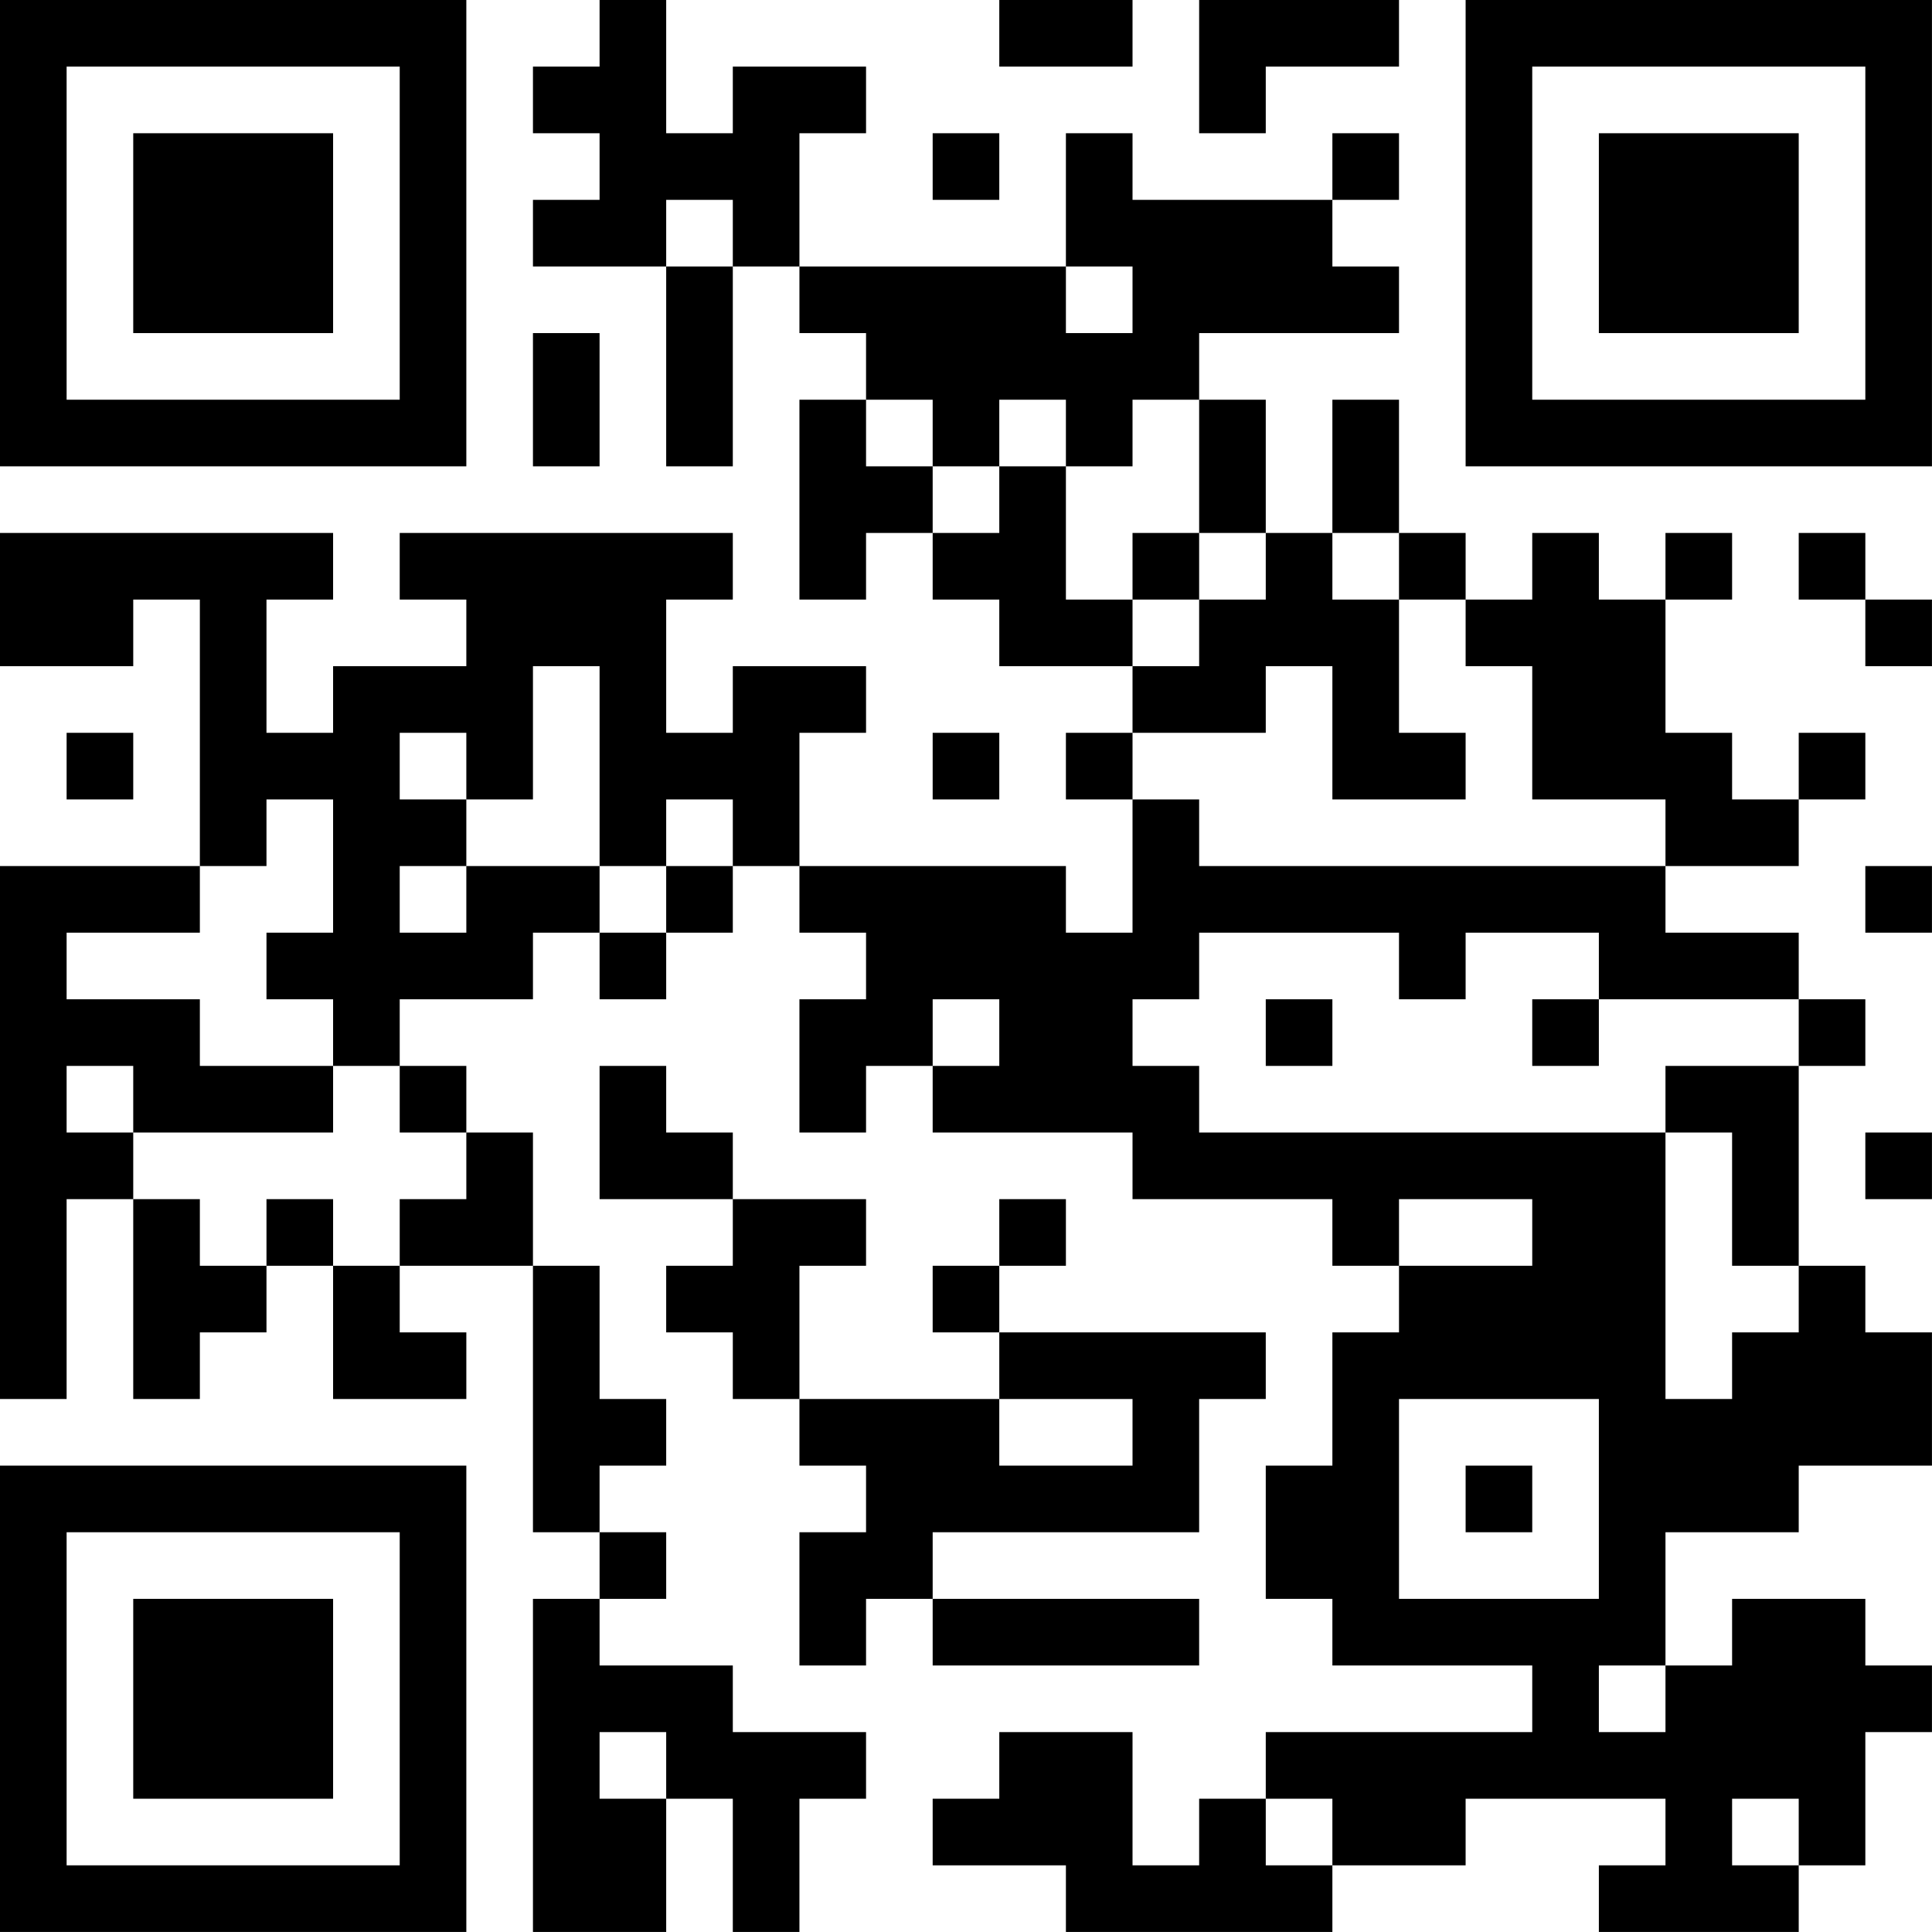
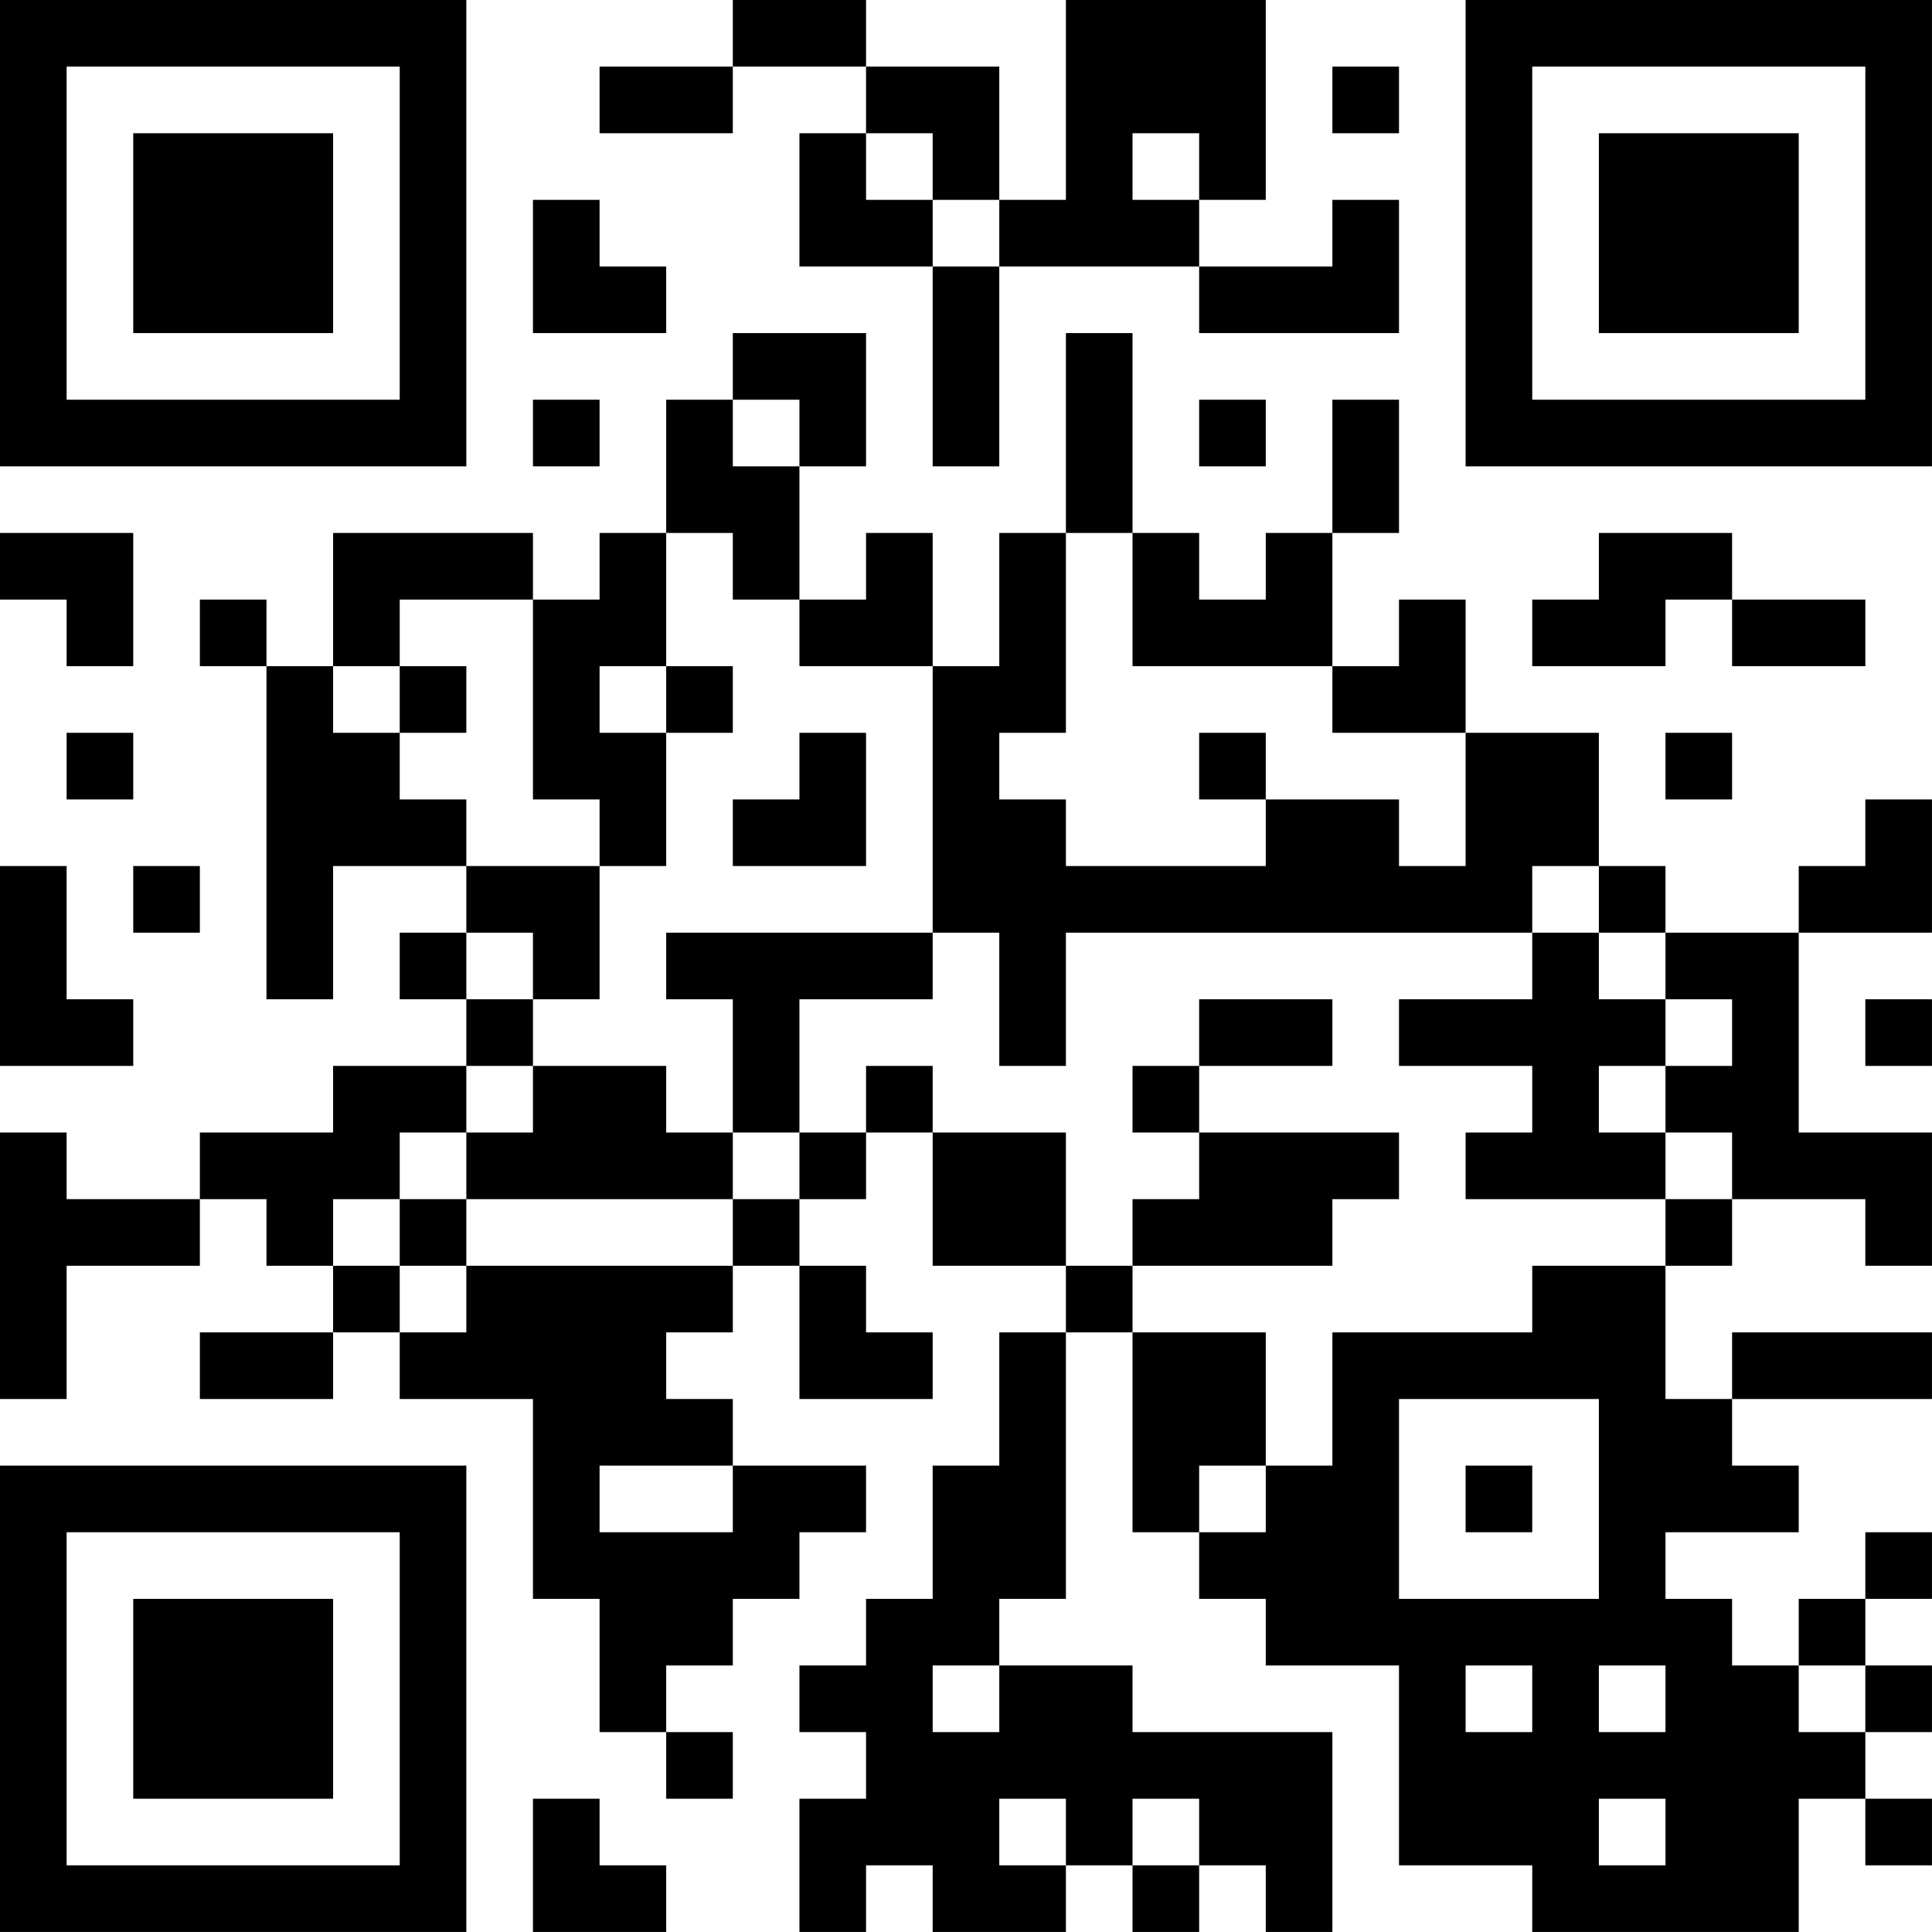
<svg xmlns="http://www.w3.org/2000/svg" version="1.1" width="500" height="500" viewBox="0 0 500 500">
  <rect x="0" y="0" width="500" height="500" fill="#ffffff" />
  <g transform="scale(17.241)">
    <g transform="translate(0,0)">
-       <path fill-rule="evenodd" d="M9 0L9 1L8 1L8 2L9 2L9 3L8 3L8 4L10 4L10 7L11 7L11 4L12 4L12 5L13 5L13 6L12 6L12 9L13 9L13 8L14 8L14 9L15 9L15 10L17 10L17 11L16 11L16 12L17 12L17 14L16 14L16 13L12 13L12 11L13 11L13 10L11 10L11 11L10 11L10 9L11 9L11 8L6 8L6 9L7 9L7 10L5 10L5 11L4 11L4 9L5 9L5 8L0 8L0 10L2 10L2 9L3 9L3 13L0 13L0 21L1 21L1 18L2 18L2 21L3 21L3 20L4 20L4 19L5 19L5 21L7 21L7 20L6 20L6 19L8 19L8 23L9 23L9 24L8 24L8 29L10 29L10 27L11 27L11 29L12 29L12 27L13 27L13 26L11 26L11 25L9 25L9 24L10 24L10 23L9 23L9 22L10 22L10 21L9 21L9 19L8 19L8 17L7 17L7 16L6 16L6 15L8 15L8 14L9 14L9 15L10 15L10 14L11 14L11 13L12 13L12 14L13 14L13 15L12 15L12 17L13 17L13 16L14 16L14 17L17 17L17 18L20 18L20 19L21 19L21 20L20 20L20 22L19 22L19 24L20 24L20 25L23 25L23 26L19 26L19 27L18 27L18 28L17 28L17 26L15 26L15 27L14 27L14 28L16 28L16 29L20 29L20 28L22 28L22 27L25 27L25 28L24 28L24 29L27 29L27 28L28 28L28 26L29 26L29 25L28 25L28 24L26 24L26 25L25 25L25 23L27 23L27 22L29 22L29 20L28 20L28 19L27 19L27 16L28 16L28 15L27 15L27 14L25 14L25 13L27 13L27 12L28 12L28 11L27 11L27 12L26 12L26 11L25 11L25 9L26 9L26 8L25 8L25 9L24 9L24 8L23 8L23 9L22 9L22 8L21 8L21 6L20 6L20 8L19 8L19 6L18 6L18 5L21 5L21 4L20 4L20 3L21 3L21 2L20 2L20 3L17 3L17 2L16 2L16 4L12 4L12 2L13 2L13 1L11 1L11 2L10 2L10 0ZM15 0L15 1L17 1L17 0ZM18 0L18 2L19 2L19 1L21 1L21 0ZM14 2L14 3L15 3L15 2ZM10 3L10 4L11 4L11 3ZM16 4L16 5L17 5L17 4ZM8 5L8 7L9 7L9 5ZM13 6L13 7L14 7L14 8L15 8L15 7L16 7L16 9L17 9L17 10L18 10L18 9L19 9L19 8L18 8L18 6L17 6L17 7L16 7L16 6L15 6L15 7L14 7L14 6ZM17 8L17 9L18 9L18 8ZM20 8L20 9L21 9L21 11L22 11L22 12L20 12L20 10L19 10L19 11L17 11L17 12L18 12L18 13L25 13L25 12L23 12L23 10L22 10L22 9L21 9L21 8ZM27 8L27 9L28 9L28 10L29 10L29 9L28 9L28 8ZM8 10L8 12L7 12L7 11L6 11L6 12L7 12L7 13L6 13L6 14L7 14L7 13L9 13L9 14L10 14L10 13L11 13L11 12L10 12L10 13L9 13L9 10ZM1 11L1 12L2 12L2 11ZM14 11L14 12L15 12L15 11ZM4 12L4 13L3 13L3 14L1 14L1 15L3 15L3 16L5 16L5 17L2 17L2 16L1 16L1 17L2 17L2 18L3 18L3 19L4 19L4 18L5 18L5 19L6 19L6 18L7 18L7 17L6 17L6 16L5 16L5 15L4 15L4 14L5 14L5 12ZM28 13L28 14L29 14L29 13ZM18 14L18 15L17 15L17 16L18 16L18 17L25 17L25 21L26 21L26 20L27 20L27 19L26 19L26 17L25 17L25 16L27 16L27 15L24 15L24 14L22 14L22 15L21 15L21 14ZM14 15L14 16L15 16L15 15ZM19 15L19 16L20 16L20 15ZM23 15L23 16L24 16L24 15ZM9 16L9 18L11 18L11 19L10 19L10 20L11 20L11 21L12 21L12 22L13 22L13 23L12 23L12 25L13 25L13 24L14 24L14 25L18 25L18 24L14 24L14 23L18 23L18 21L19 21L19 20L15 20L15 19L16 19L16 18L15 18L15 19L14 19L14 20L15 20L15 21L12 21L12 19L13 19L13 18L11 18L11 17L10 17L10 16ZM28 17L28 18L29 18L29 17ZM21 18L21 19L23 19L23 18ZM15 21L15 22L17 22L17 21ZM21 21L21 24L24 24L24 21ZM22 22L22 23L23 23L23 22ZM24 25L24 26L25 26L25 25ZM9 26L9 27L10 27L10 26ZM19 27L19 28L20 28L20 27ZM26 27L26 28L27 28L27 27ZM0 0L0 7L7 7L7 0ZM1 1L1 6L6 6L6 1ZM2 2L2 5L5 5L5 2ZM22 0L22 7L29 7L29 0ZM23 1L23 6L28 6L28 1ZM24 2L24 5L27 5L27 2ZM0 22L0 29L7 29L7 22ZM1 23L1 28L6 28L6 23ZM2 24L2 27L5 27L5 24Z" fill="#000000" />
+       <path fill-rule="evenodd" d="M11 0L11 1L9 1L9 2L11 2L11 1L13 1L13 2L12 2L12 4L14 4L14 7L15 7L15 4L18 4L18 5L21 5L21 3L20 3L20 4L18 4L18 3L19 3L19 0L16 0L16 3L15 3L15 1L13 1L13 0ZM20 1L20 2L21 2L21 1ZM13 2L13 3L14 3L14 4L15 4L15 3L14 3L14 2ZM17 2L17 3L18 3L18 2ZM8 3L8 5L10 5L10 4L9 4L9 3ZM11 5L11 6L10 6L10 8L9 8L9 9L8 9L8 8L5 8L5 10L4 10L4 9L3 9L3 10L4 10L4 15L5 15L5 13L7 13L7 14L6 14L6 15L7 15L7 16L5 16L5 17L3 17L3 18L1 18L1 17L0 17L0 21L1 21L1 19L3 19L3 18L4 18L4 19L5 19L5 20L3 20L3 21L5 21L5 20L6 20L6 21L8 21L8 24L9 24L9 26L10 26L10 27L11 27L11 26L10 26L10 25L11 25L11 24L12 24L12 23L13 23L13 22L11 22L11 21L10 21L10 20L11 20L11 19L12 19L12 21L14 21L14 20L13 20L13 19L12 19L12 18L13 18L13 17L14 17L14 19L16 19L16 20L15 20L15 22L14 22L14 24L13 24L13 25L12 25L12 26L13 26L13 27L12 27L12 29L13 29L13 28L14 28L14 29L16 29L16 28L17 28L17 29L18 29L18 28L19 28L19 29L20 29L20 26L17 26L17 25L15 25L15 24L16 24L16 20L17 20L17 23L18 23L18 24L19 24L19 25L21 25L21 28L23 28L23 29L27 29L27 27L28 27L28 28L29 28L29 27L28 27L28 26L29 26L29 25L28 25L28 24L29 24L29 23L28 23L28 24L27 24L27 25L26 25L26 24L25 24L25 23L27 23L27 22L26 22L26 21L29 21L29 20L26 20L26 21L25 21L25 19L26 19L26 18L28 18L28 19L29 19L29 17L27 17L27 14L29 14L29 12L28 12L28 13L27 13L27 14L25 14L25 13L24 13L24 11L22 11L22 9L21 9L21 10L20 10L20 8L21 8L21 6L20 6L20 8L19 8L19 9L18 9L18 8L17 8L17 5L16 5L16 8L15 8L15 10L14 10L14 8L13 8L13 9L12 9L12 7L13 7L13 5ZM8 6L8 7L9 7L9 6ZM11 6L11 7L12 7L12 6ZM18 6L18 7L19 7L19 6ZM0 8L0 9L1 9L1 10L2 10L2 8ZM10 8L10 10L9 10L9 11L10 11L10 13L9 13L9 12L8 12L8 9L6 9L6 10L5 10L5 11L6 11L6 12L7 12L7 13L9 13L9 15L8 15L8 14L7 14L7 15L8 15L8 16L7 16L7 17L6 17L6 18L5 18L5 19L6 19L6 20L7 20L7 19L11 19L11 18L12 18L12 17L13 17L13 16L14 16L14 17L16 17L16 19L17 19L17 20L19 20L19 22L18 22L18 23L19 23L19 22L20 22L20 20L23 20L23 19L25 19L25 18L26 18L26 17L25 17L25 16L26 16L26 15L25 15L25 14L24 14L24 13L23 13L23 14L16 14L16 16L15 16L15 14L14 14L14 10L12 10L12 9L11 9L11 8ZM16 8L16 11L15 11L15 12L16 12L16 13L19 13L19 12L21 12L21 13L22 13L22 11L20 11L20 10L17 10L17 8ZM24 8L24 9L23 9L23 10L25 10L25 9L26 9L26 10L28 10L28 9L26 9L26 8ZM6 10L6 11L7 11L7 10ZM10 10L10 11L11 11L11 10ZM1 11L1 12L2 12L2 11ZM12 11L12 12L11 12L11 13L13 13L13 11ZM18 11L18 12L19 12L19 11ZM25 11L25 12L26 12L26 11ZM0 13L0 16L2 16L2 15L1 15L1 13ZM2 13L2 14L3 14L3 13ZM10 14L10 15L11 15L11 17L10 17L10 16L8 16L8 17L7 17L7 18L6 18L6 19L7 19L7 18L11 18L11 17L12 17L12 15L14 15L14 14ZM23 14L23 15L21 15L21 16L23 16L23 17L22 17L22 18L25 18L25 17L24 17L24 16L25 16L25 15L24 15L24 14ZM18 15L18 16L17 16L17 17L18 17L18 18L17 18L17 19L20 19L20 18L21 18L21 17L18 17L18 16L20 16L20 15ZM28 15L28 16L29 16L29 15ZM21 21L21 24L24 24L24 21ZM9 22L9 23L11 23L11 22ZM22 22L22 23L23 23L23 22ZM14 25L14 26L15 26L15 25ZM22 25L22 26L23 26L23 25ZM24 25L24 26L25 26L25 25ZM27 25L27 26L28 26L28 25ZM8 27L8 29L10 29L10 28L9 28L9 27ZM15 27L15 28L16 28L16 27ZM17 27L17 28L18 28L18 27ZM24 27L24 28L25 28L25 27ZM0 0L0 7L7 7L7 0ZM1 1L1 6L6 6L6 1ZM2 2L2 5L5 5L5 2ZM22 0L22 7L29 7L29 0ZM23 1L23 6L28 6L28 1ZM24 2L24 5L27 5L27 2ZM0 22L0 29L7 29L7 22ZM1 23L1 28L6 28L6 23ZM2 24L2 27L5 27L5 24Z" fill="#000000" />
    </g>
  </g>
</svg>
